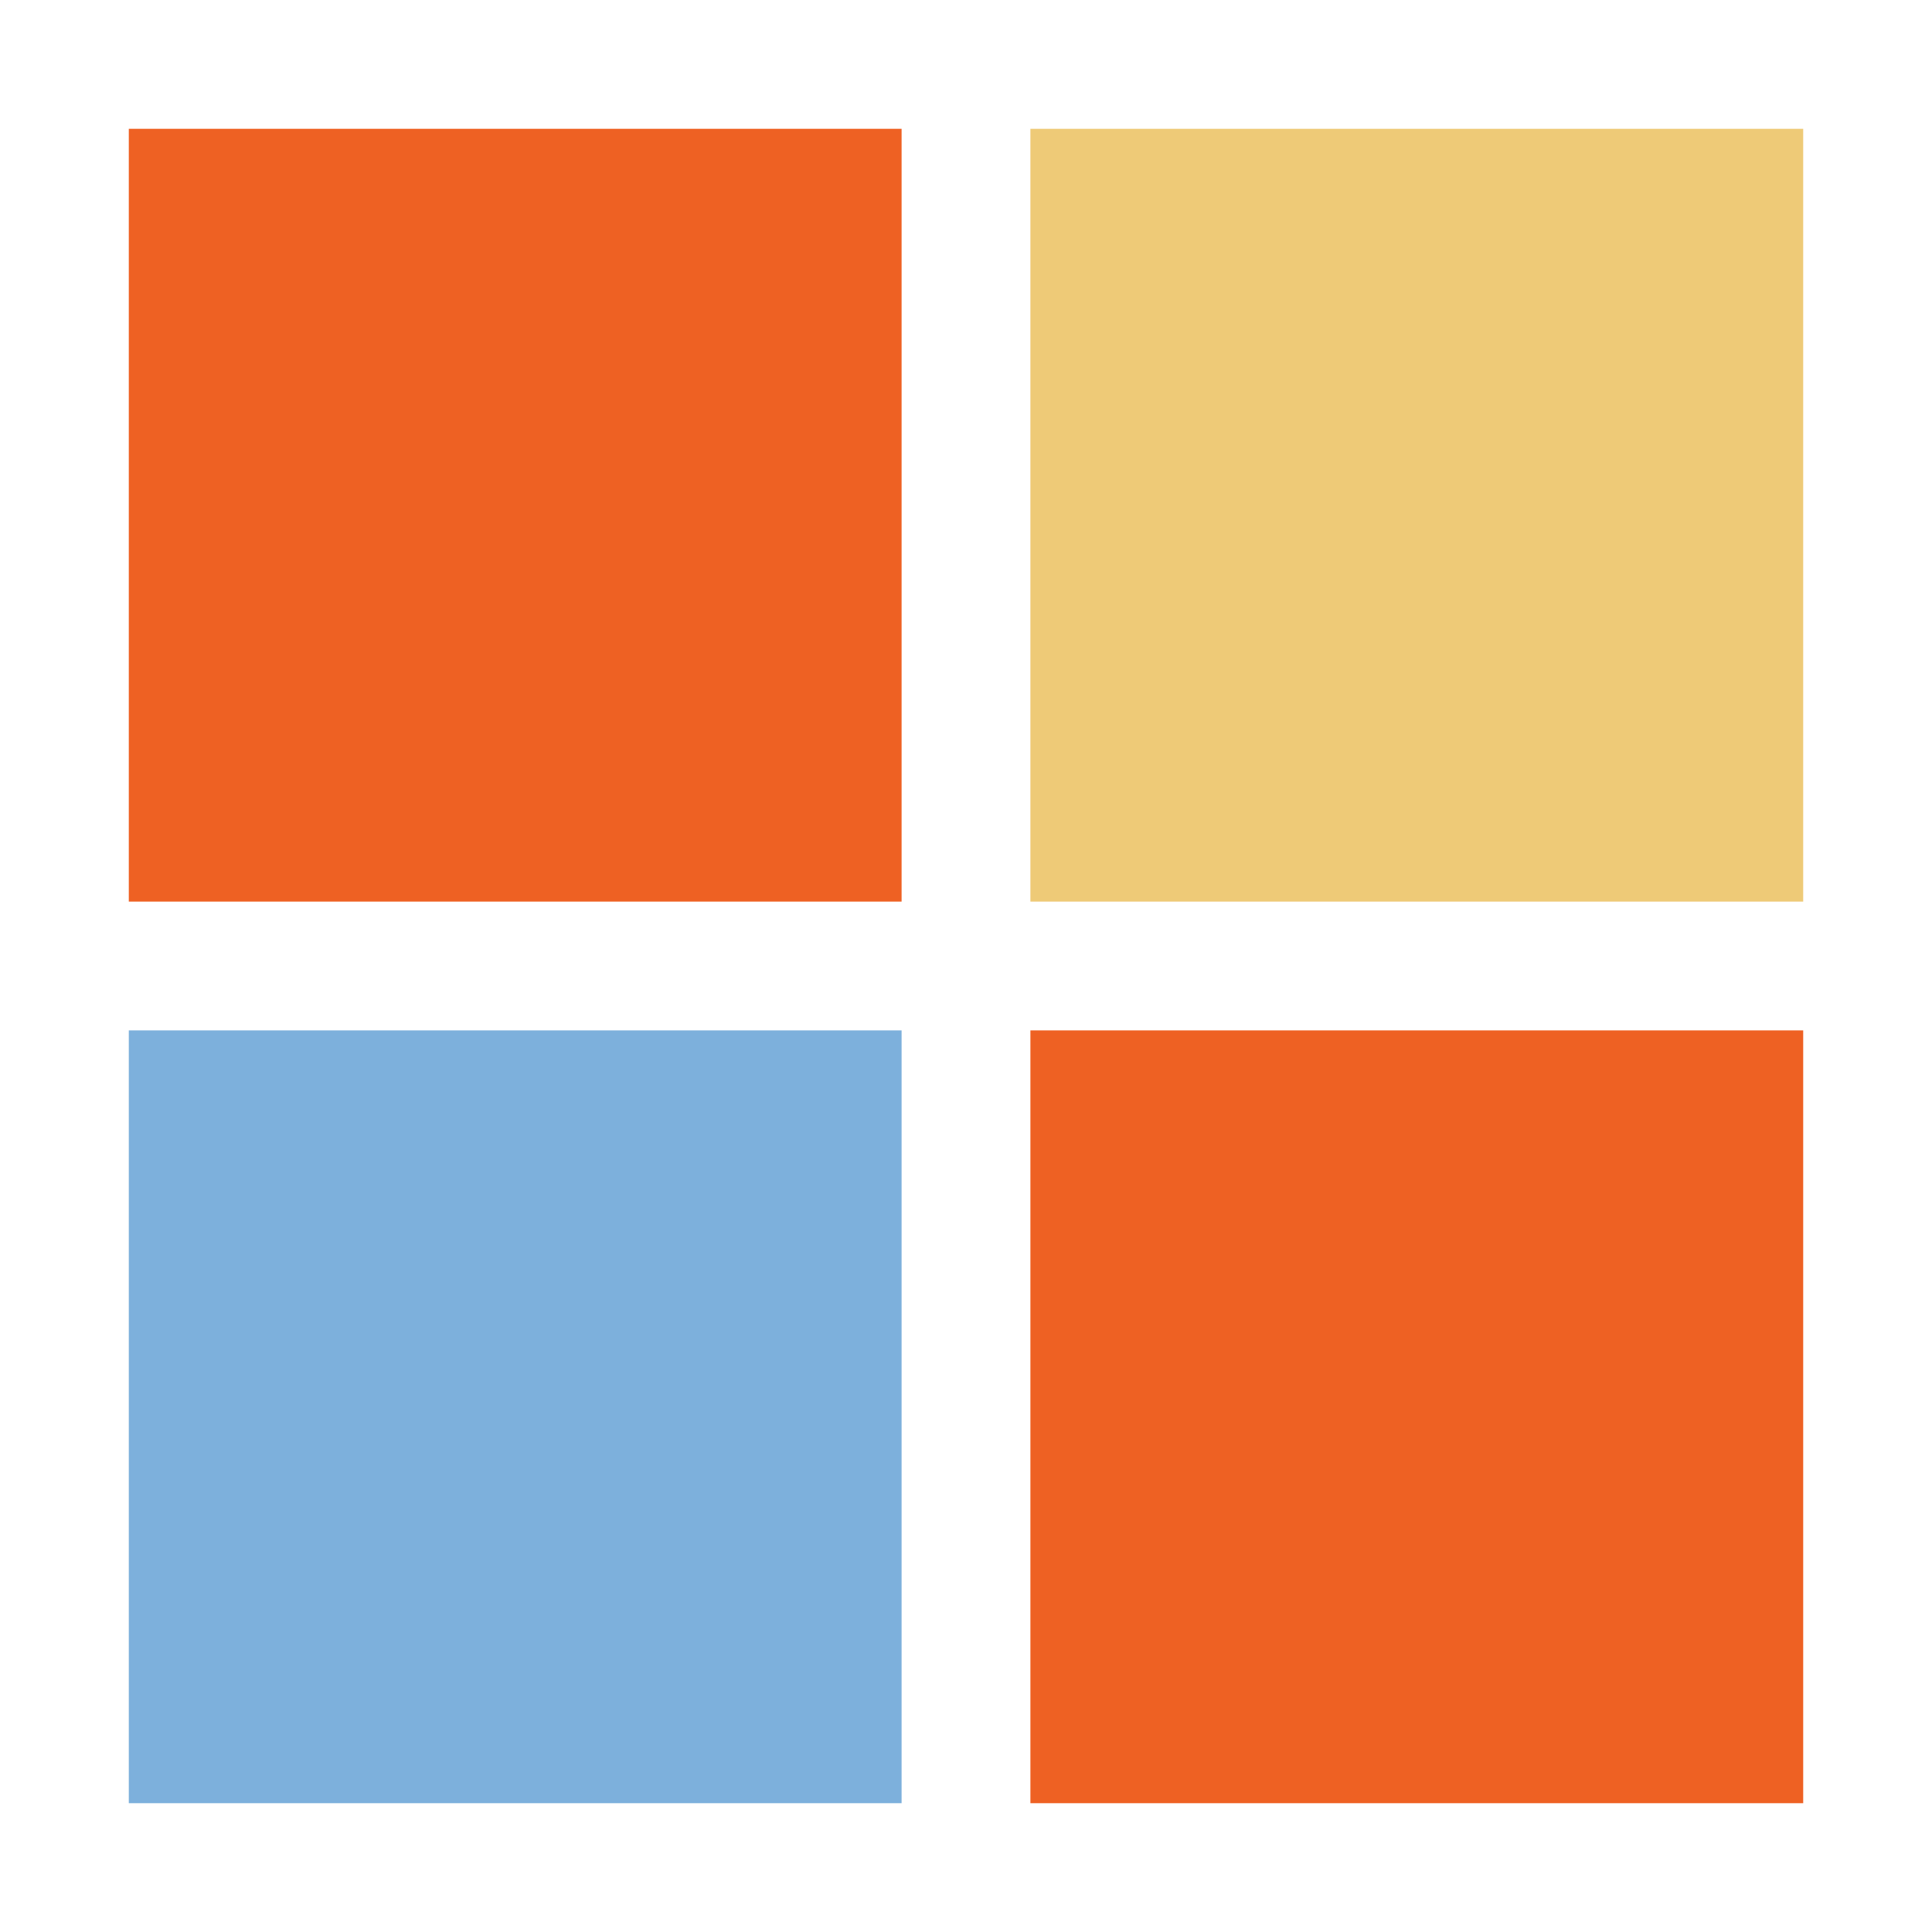
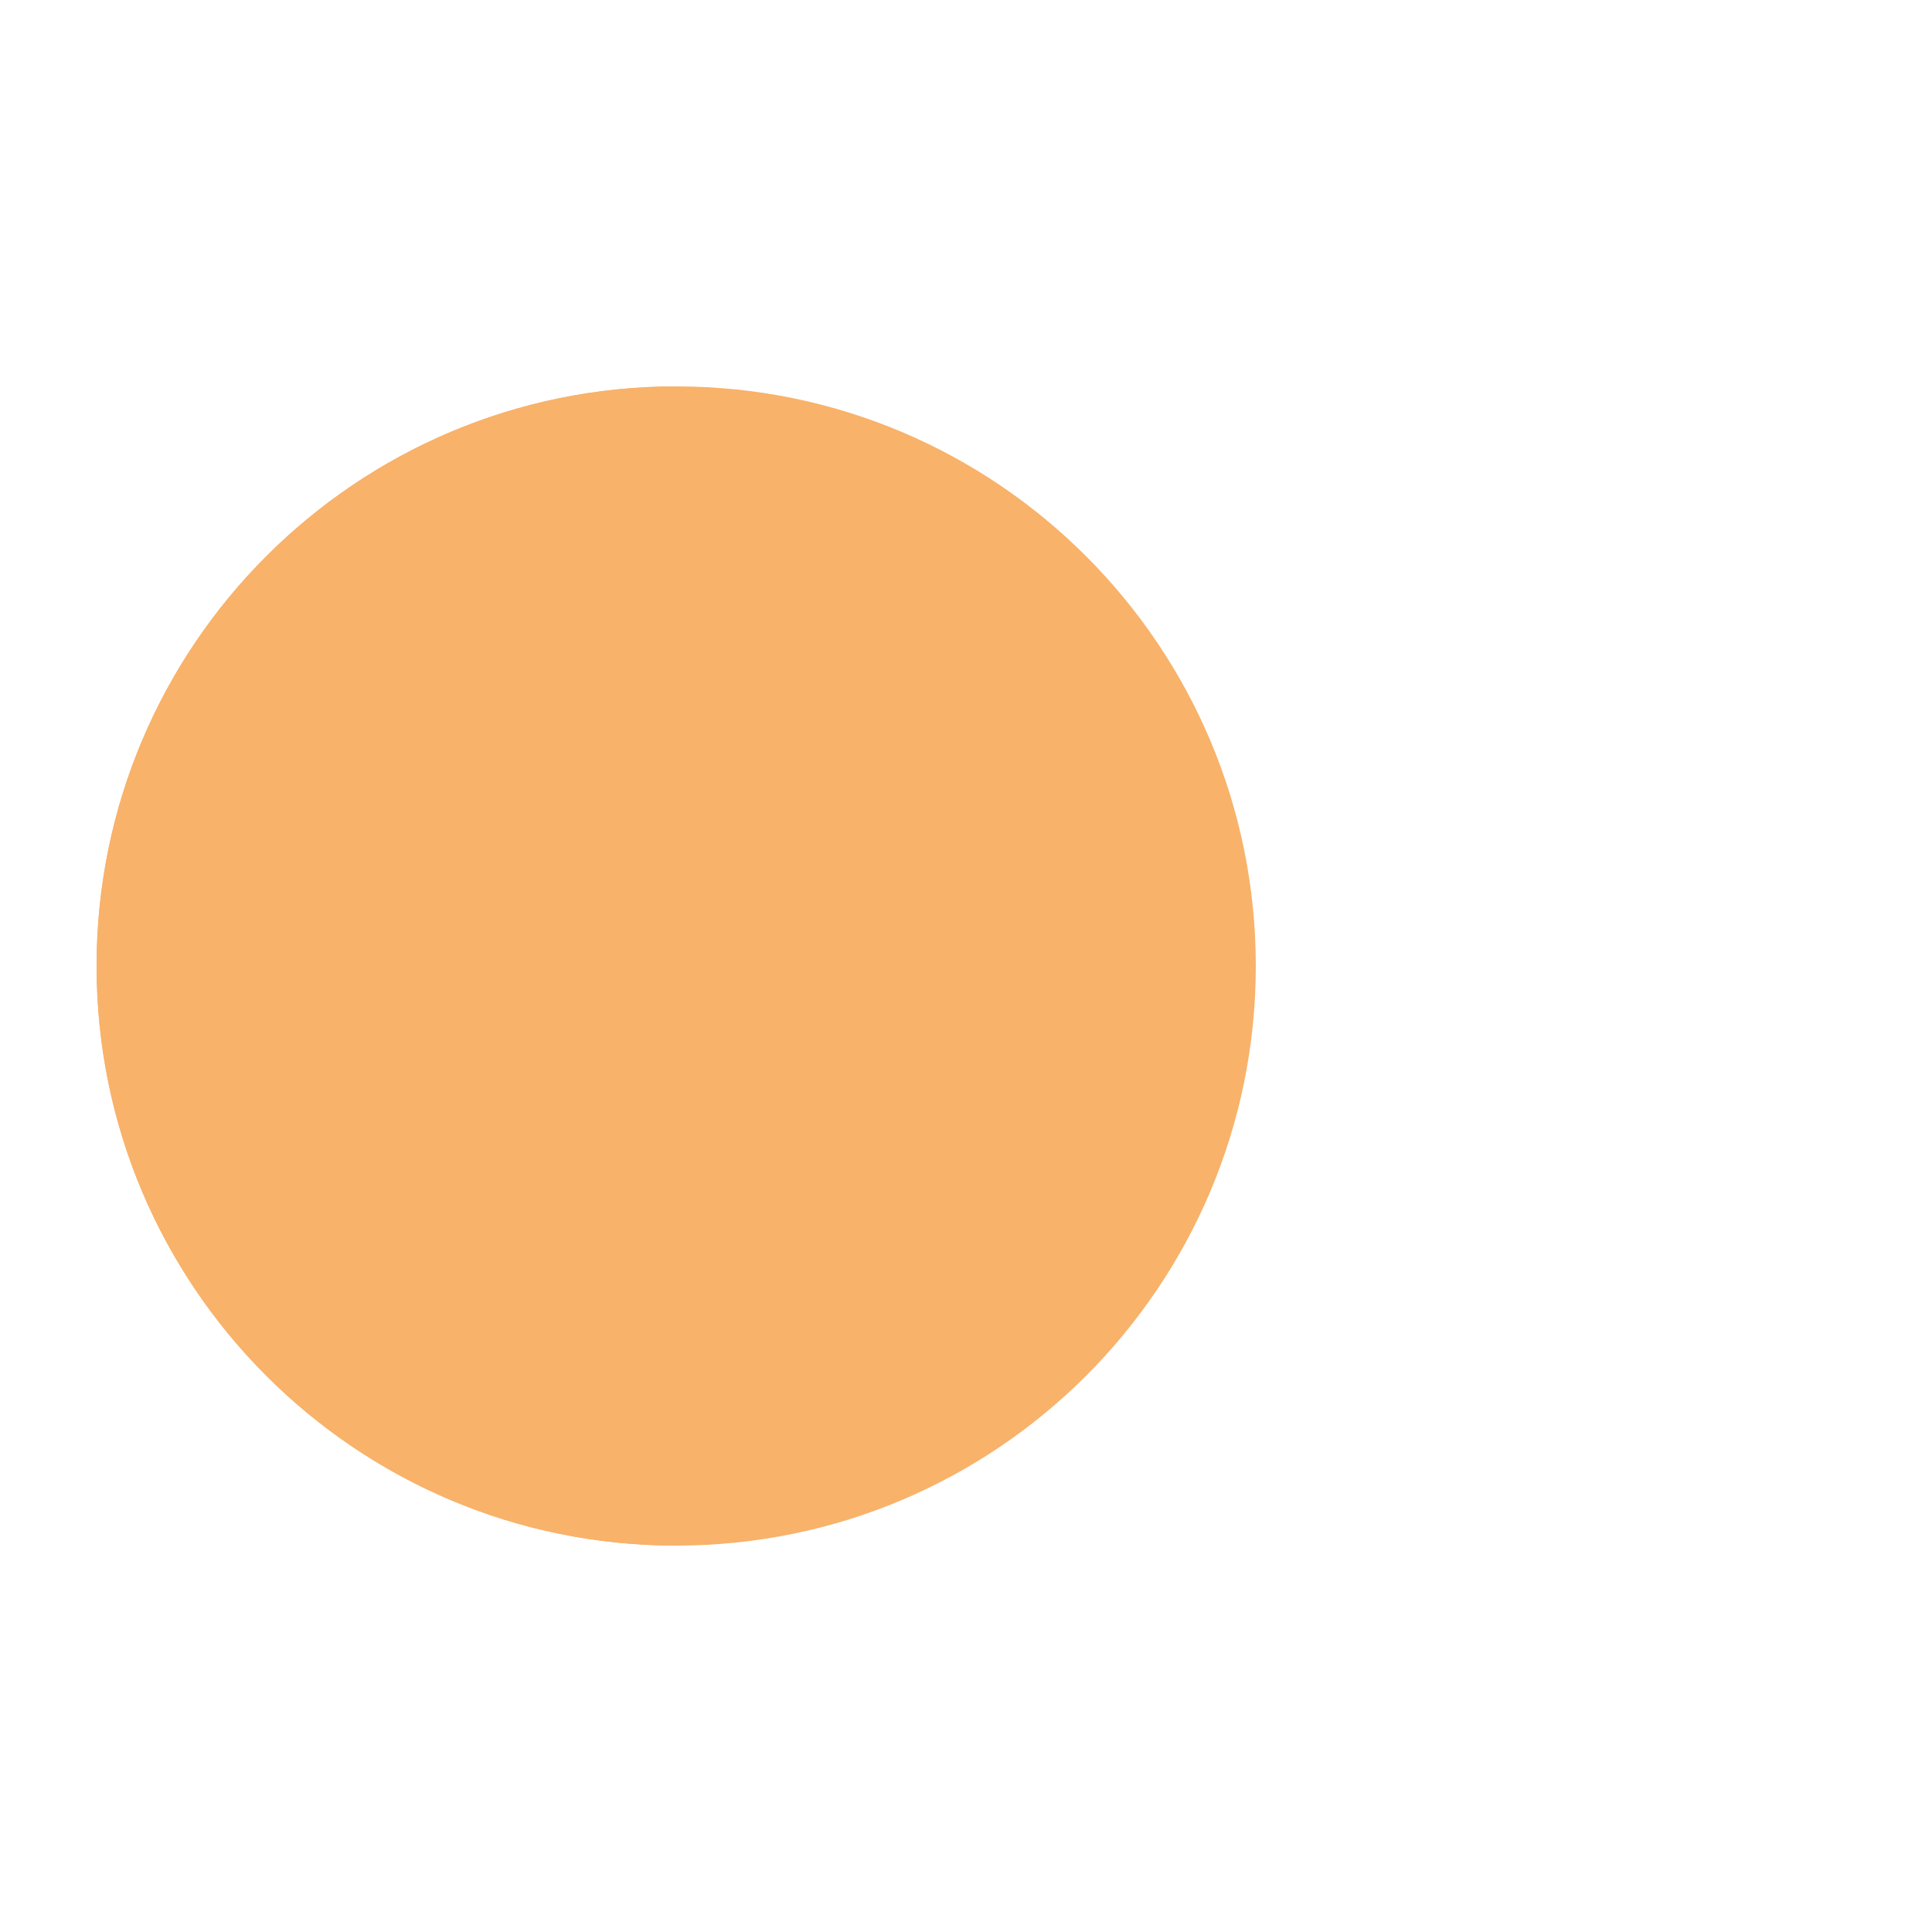
- <svg xmlns="http://www.w3.org/2000/svg" style="margin: auto; display: block; shape-rendering: auto; animation-play-state: running; animation-delay: 0s;" width="200px" height="200px" viewBox="0 0 100 100" preserveAspectRatio="xMidYMid">
-   <g transform="translate(26.66667,26.66667)" style="animation-play-state: running; animation-delay: 0s;">
-     <rect x="-20" y="-20" width="40" height="40" fill="#ee6123" style="animation-play-state: running; animation-delay: 0s;">
-       <animateTransform attributeName="transform" type="scale" repeatCount="indefinite" dur="1s" keyTimes="0;1" values="1.15;1" begin="-0.3s" style="animation-play-state: running; animation-delay: 0s;" />
-     </rect>
+ <svg xmlns="http://www.w3.org/2000/svg" style="margin: auto; display: block; shape-rendering: auto;" width="200px" height="200px" viewBox="0 0 100 100" preserveAspectRatio="xMidYMid">
+   <g>
+     <circle cx="60" cy="50" r="4" fill="#e15b64">
+       <animate attributeName="cx" repeatCount="indefinite" dur="1s" values="95;35" keyTimes="0;1" begin="-0.67s" />
+       <animate attributeName="fill-opacity" repeatCount="indefinite" dur="1s" values="0;1;1" keyTimes="0;0.2;1" begin="-0.67s" />
+     </circle>
+     <circle cx="60" cy="50" r="4" fill="#e15b64">
+       <animate attributeName="cx" repeatCount="indefinite" dur="1s" values="95;35" keyTimes="0;1" begin="-0.33s" />
+       <animate attributeName="fill-opacity" repeatCount="indefinite" dur="1s" values="0;1;1" keyTimes="0;0.2;1" begin="-0.33s" />
+     </circle>
+     <circle cx="60" cy="50" r="4" fill="#e15b64">
+       <animate attributeName="cx" repeatCount="indefinite" dur="1s" values="95;35" keyTimes="0;1" begin="0s" />
+       <animate attributeName="fill-opacity" repeatCount="indefinite" dur="1s" values="0;1;1" keyTimes="0;0.2;1" begin="0s" />
+     </circle>
  </g>
-   <g transform="translate(73.33333,26.66667)" style="animation-play-state: running; animation-delay: 0s;">
-     <rect x="-20" y="-20" width="40" height="40" fill="#eeca77" style="animation-play-state: running; animation-delay: 0s;">
-       <animateTransform attributeName="transform" type="scale" repeatCount="indefinite" dur="1s" keyTimes="0;1" values="1.15;1" begin="-0.2s" style="animation-play-state: running; animation-delay: 0s;" />
-     </rect>
-   </g>
-   <g transform="translate(26.66667,73.33333)" style="animation-play-state: running; animation-delay: 0s;">
-     <rect x="-20" y="-20" width="40" height="40" fill="#7db0dc" style="animation-play-state: running; animation-delay: 0s;">
-       <animateTransform attributeName="transform" type="scale" repeatCount="indefinite" dur="1s" keyTimes="0;1" values="1.15;1" begin="0s" style="animation-play-state: running; animation-delay: 0s;" />
-     </rect>
-   </g>
-   <g transform="translate(73.33333,73.33333)" style="animation-play-state: running; animation-delay: 0s;">
-     <rect x="-20" y="-20" width="40" height="40" fill="#ee6123" style="animation-play-state: running; animation-delay: 0s;">
-       <animateTransform attributeName="transform" type="scale" repeatCount="indefinite" dur="1s" keyTimes="0;1" values="1.15;1" begin="-0.1s" style="animation-play-state: running; animation-delay: 0s;" />
-     </rect>
+   <g transform="translate(-15 0)">
+     <path d="M50 50L20 50A30 30 0 0 0 80 50Z" fill="#f8b26a" transform="rotate(90 50 50)" />
+     <path d="M50 50L20 50A30 30 0 0 0 80 50Z" fill="#f8b26a">
+       <animateTransform attributeName="transform" type="rotate" repeatCount="indefinite" dur="1s" values="0 50 50;45 50 50;0 50 50" keyTimes="0;0.5;1" />
+     </path>
+     <path d="M50 50L20 50A30 30 0 0 1 80 50Z" fill="#f8b26a">
+       <animateTransform attributeName="transform" type="rotate" repeatCount="indefinite" dur="1s" values="0 50 50;-45 50 50;0 50 50" keyTimes="0;0.5;1" />
+     </path>
  </g>
</svg>
